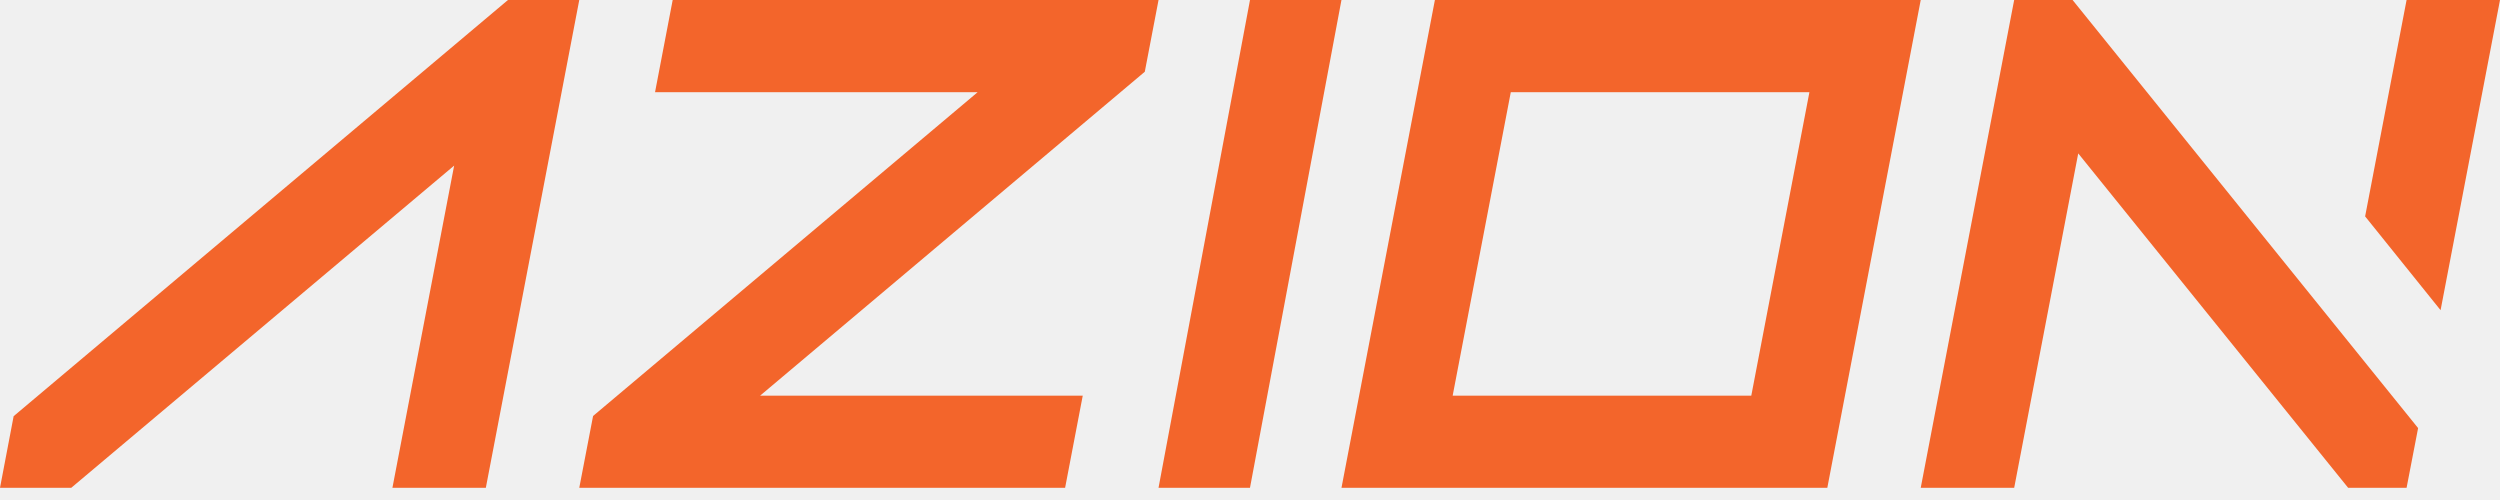
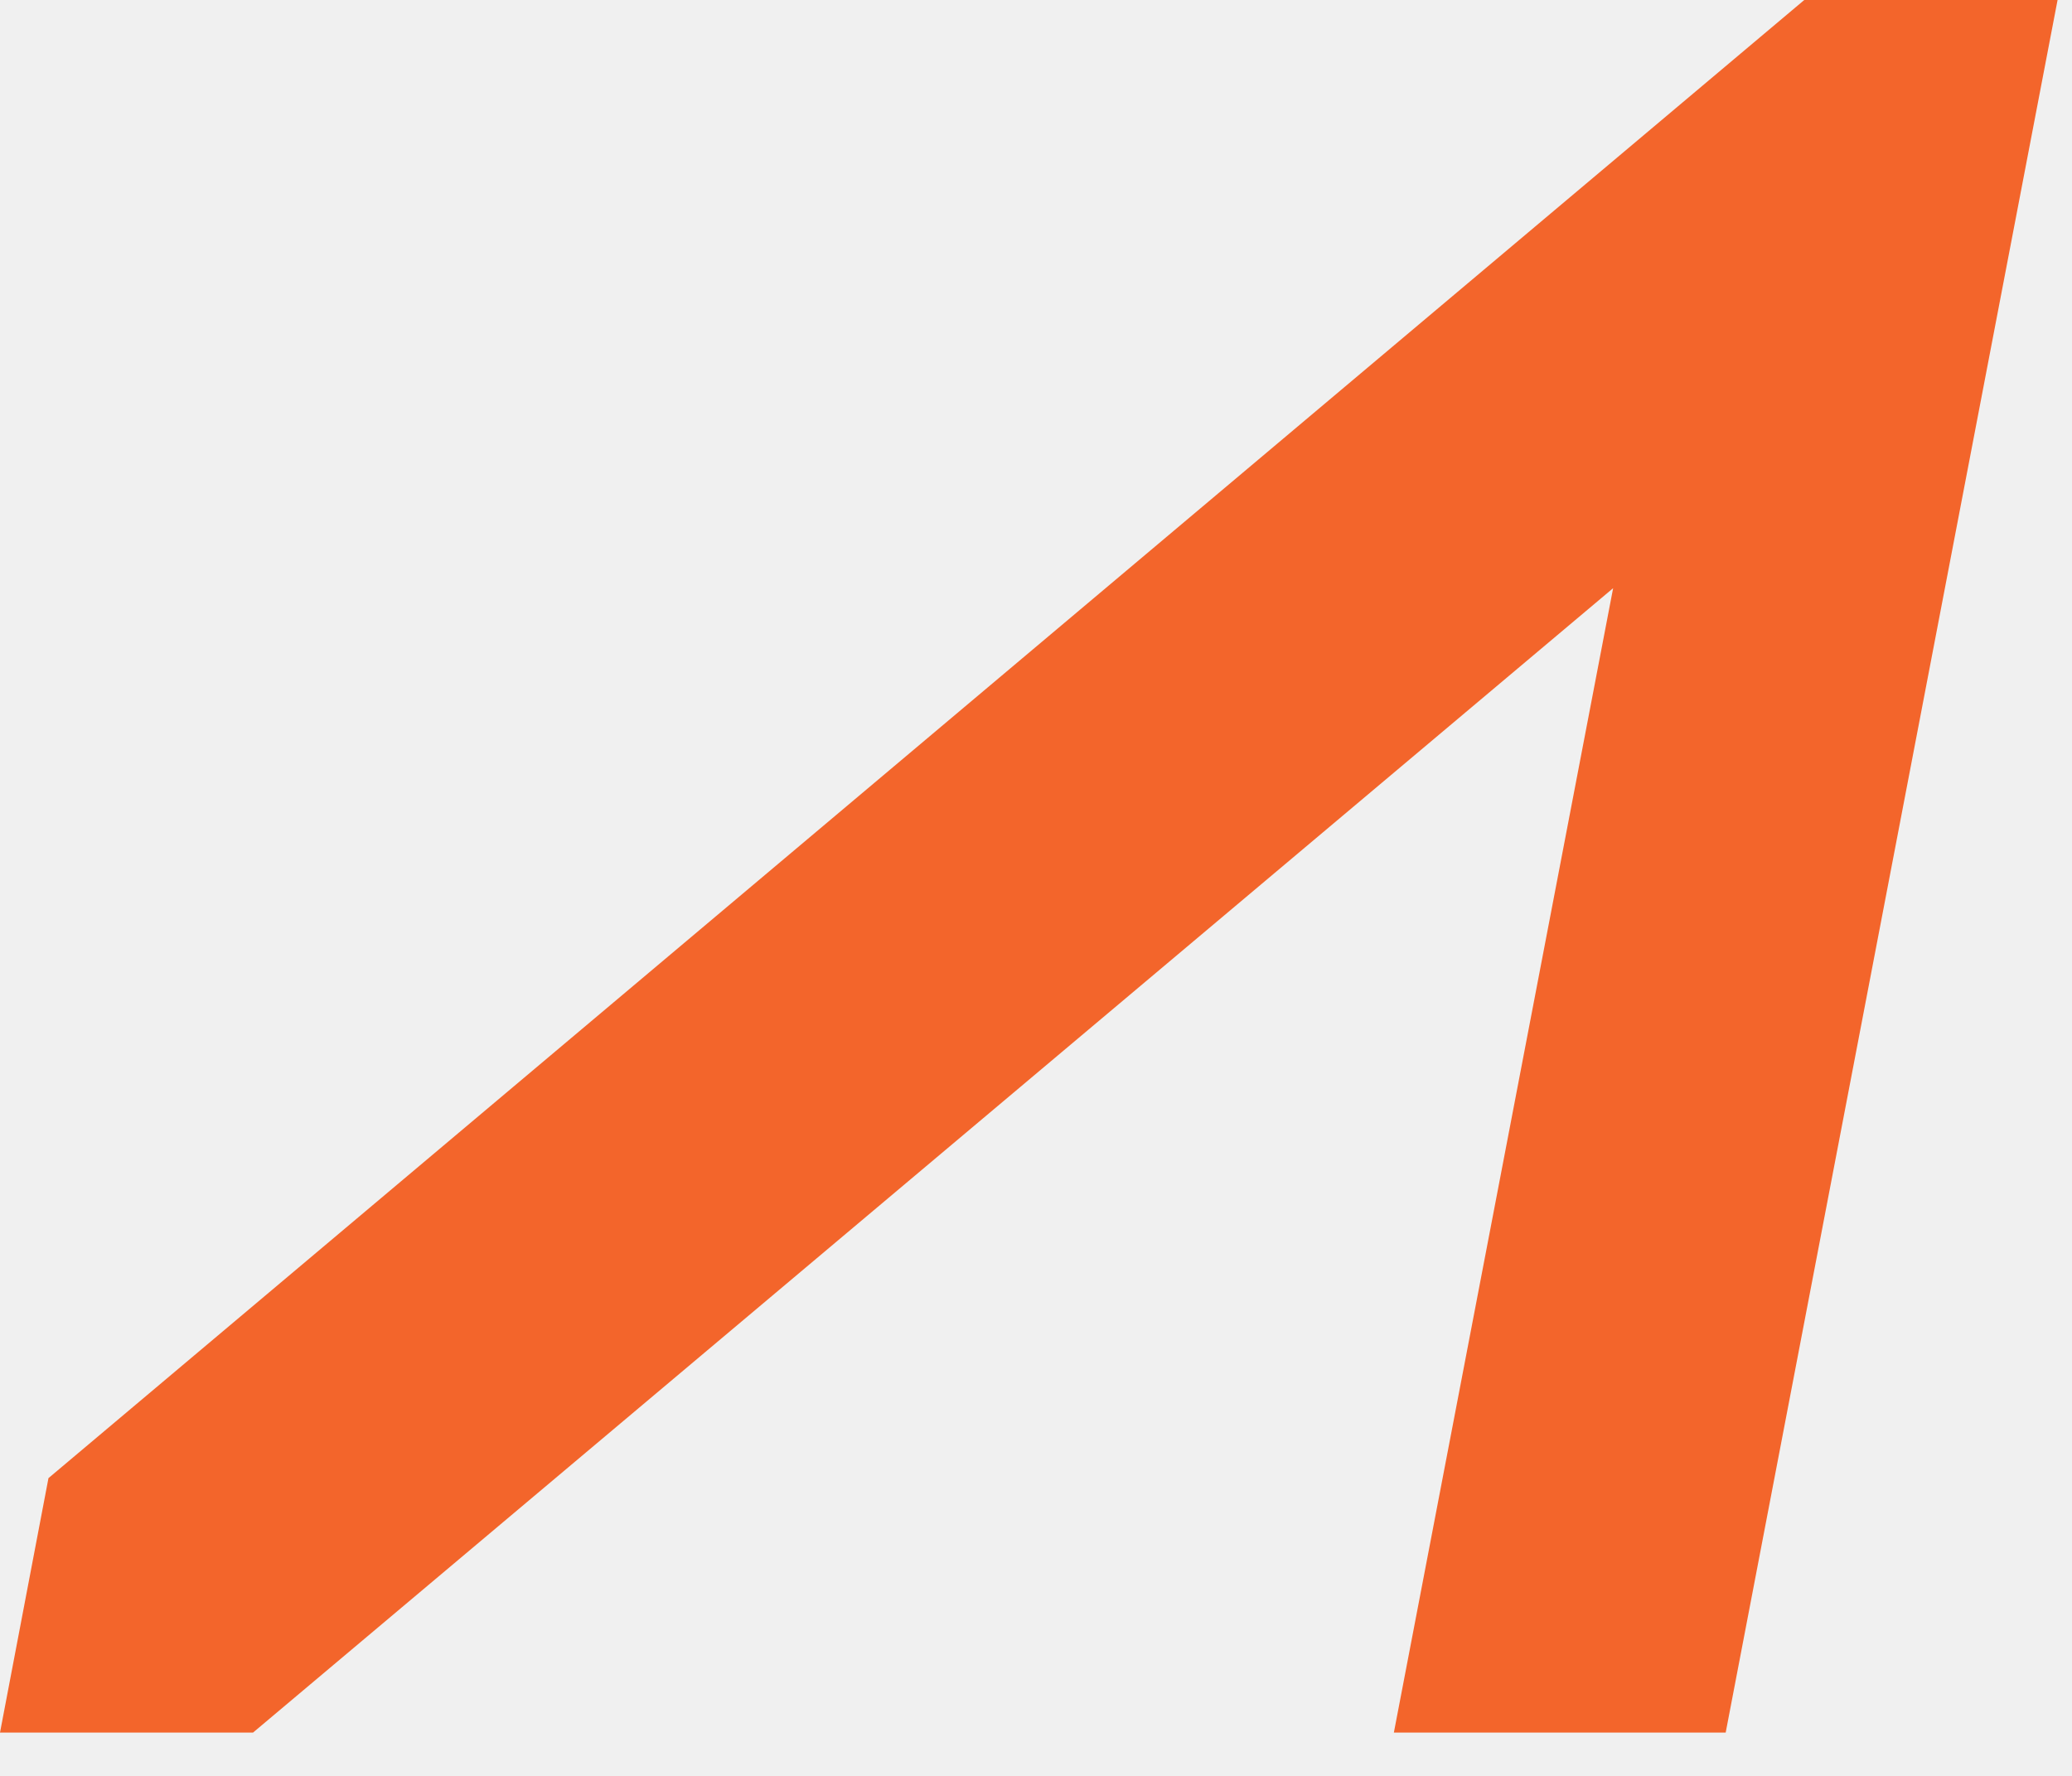
- <svg xmlns="http://www.w3.org/2000/svg" viewBox="0 0 120 24" fill="none">
-   <path fill-rule="evenodd" clip-rule="evenodd" d="M68.875 0L64.391 23.415H87.711L92.195 0H68.875ZM72.518 4.424H86.852L84.062 18.991H69.728L72.518 4.424Z" fill="#F3652B" />
-   <path fill-rule="evenodd" clip-rule="evenodd" d="M60 0L55.609 23.415H59.999L64.39 0H60Z" fill="#F3652B" />
-   <path fill-rule="evenodd" clip-rule="evenodd" d="M24.382 0L0.655 19.976L0 23.415H3.419L21.799 7.949L18.836 23.415H23.32L27.805 0H24.382Z" fill="#F3652B" />
-   <path fill-rule="evenodd" clip-rule="evenodd" d="M115.516 0L113.526 10.387L117.148 14.889L120 0H115.516ZM96.68 0L92.195 23.415H96.681L99.755 7.363L112.711 23.415H115.516L116.069 20.548L99.484 0H96.68Z" fill="#F3652B" />
-   <path fill-rule="evenodd" clip-rule="evenodd" d="M32.289 0L31.442 4.424H46.928L28.468 19.967L27.805 23.415H51.125L51.972 18.991H36.486L54.95 3.444L55.61 0H32.289Z" fill="#F3652B" />
+ <svg xmlns="http://www.w3.org/2000/svg" width="28" height="24" fill="none" viewBox="0 0 28 24">
+   <g clip-path="url(#a)">
+     <path fill="#F3652B" fill-rule="evenodd" d="M24.382 0 .655 19.976 0 23.415h3.419l18.38-15.466-2.963 15.466h4.484L27.805 0h-3.423Z" clip-rule="evenodd" />
+   </g>
+   <defs>
+     <clipPath id="a">
+       <path fill="#fff" d="M0 0h28v24H0z" />
+     </clipPath>
+   </defs>
</svg>
